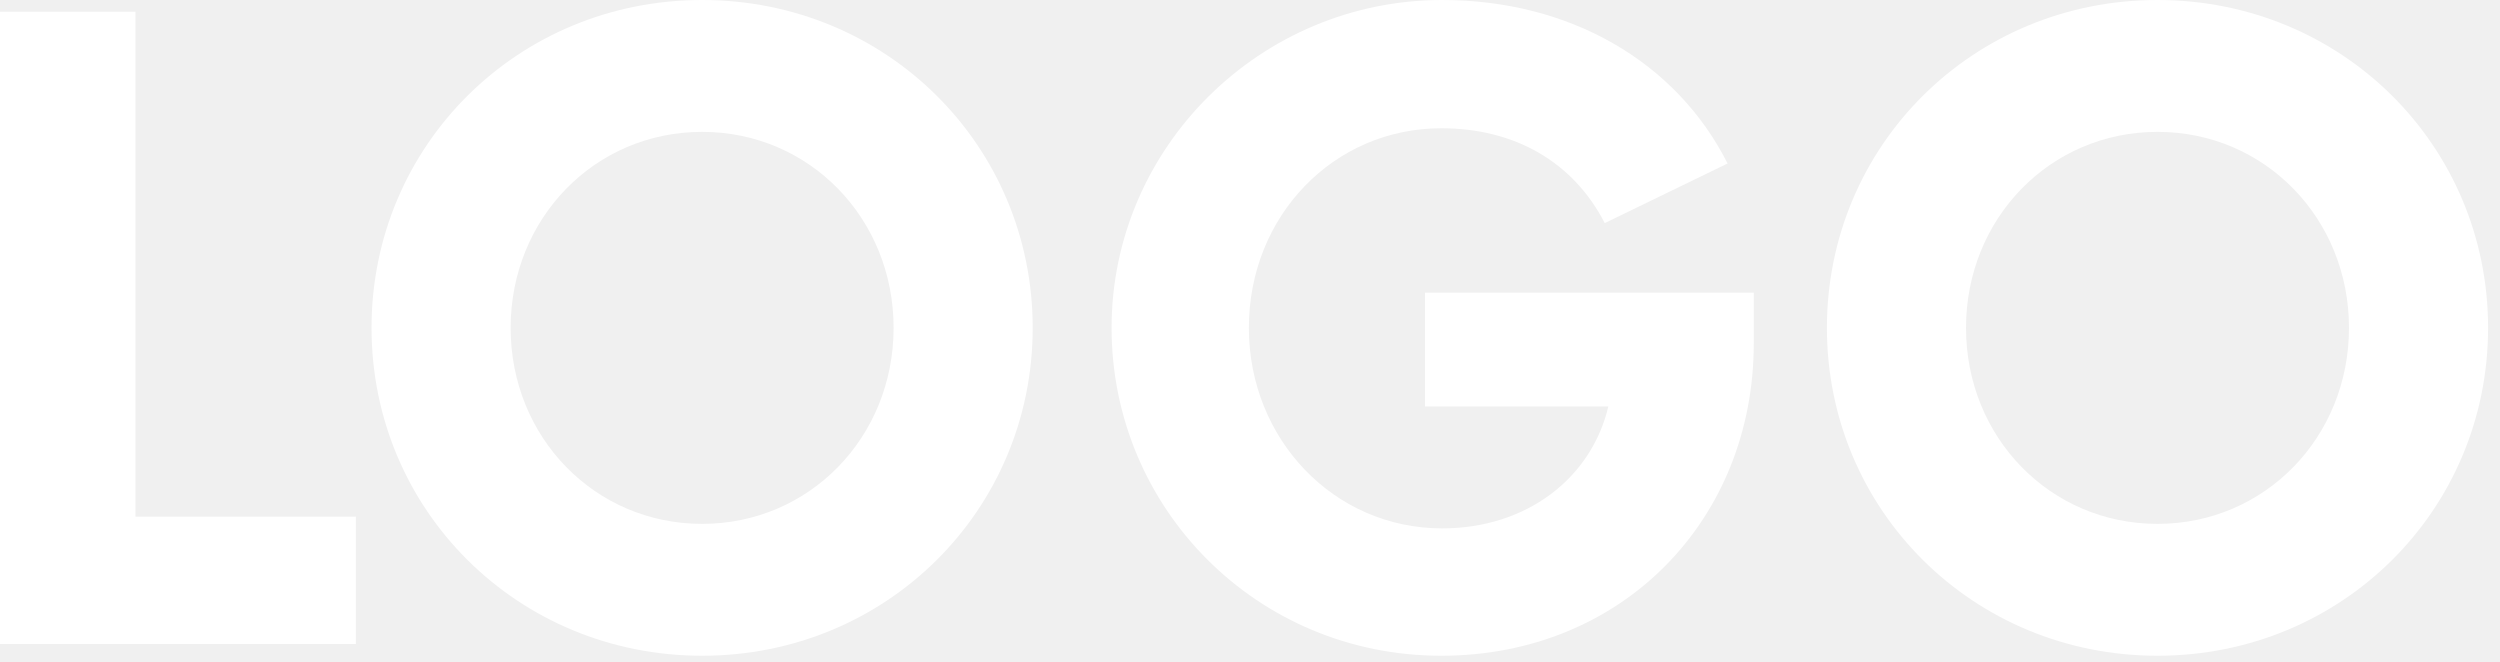
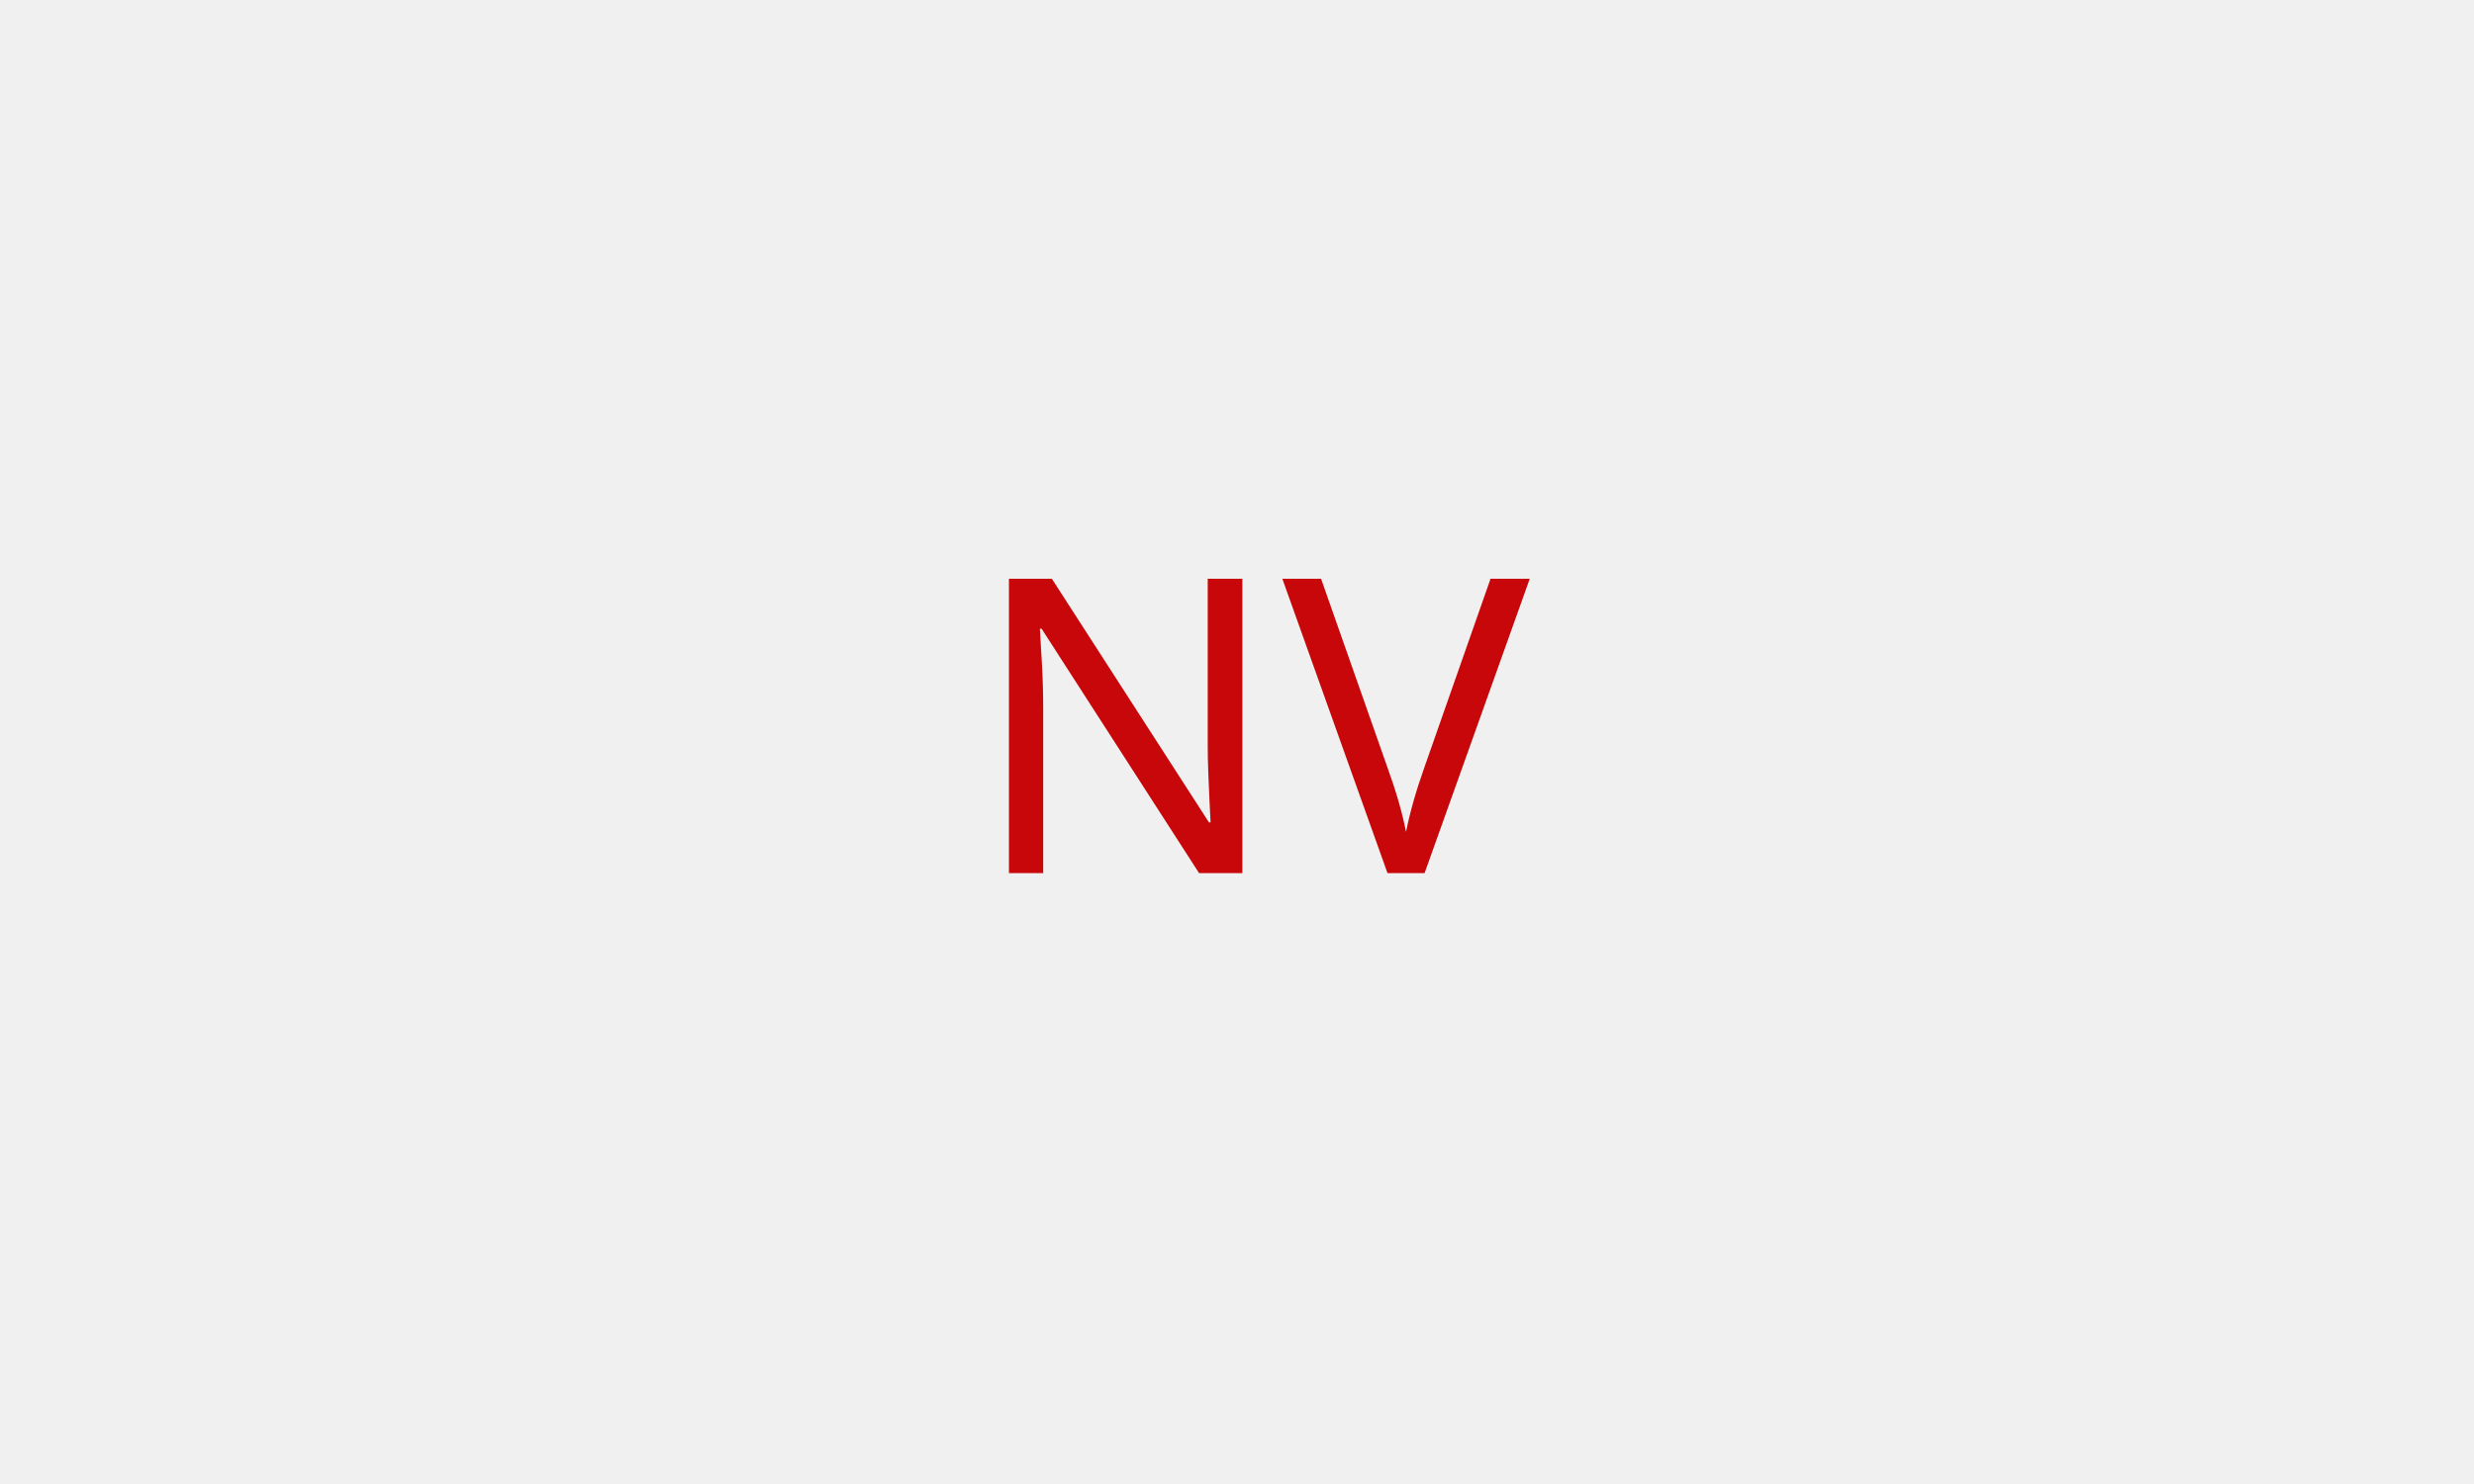
- <svg xmlns="http://www.w3.org/2000/svg" width="155" height="41" viewBox="0 0 155 41" fill="none">
-   <path d="M0 0.728V39.928H22.064V32.032H8.4V0.728H0Z" fill="white" />
-   <path d="M64.027 20.328C64.027 9.016 54.955 0 43.531 0C32.107 0 23.035 9.016 23.035 20.328C23.035 31.64 32.107 40.656 43.531 40.656C54.955 40.656 64.027 31.64 64.027 20.328ZM55.403 20.328C55.403 27.104 50.195 32.48 43.531 32.48C36.867 32.48 31.659 27.104 31.659 20.328C31.659 13.552 36.867 8.176 43.531 8.176C50.195 8.176 55.403 13.552 55.403 20.328Z" fill="white" />
-   <path d="M107.11 10.136C103.918 3.808 97.31 0 89.414 0C78.158 0 68.918 9.128 68.918 20.328C68.918 31.528 77.934 40.656 89.358 40.656C100.558 40.656 108.734 32.256 108.734 21.28V18.144H88.35V25.2H99.718C98.654 29.68 94.622 32.76 89.414 32.76C82.694 32.76 77.43 27.216 77.43 20.328C77.43 13.384 82.694 7.952 89.358 7.952C93.894 7.952 97.534 10.024 99.494 13.832L107.11 10.136Z" fill="white" />
-   <path d="M154.261 20.328C154.261 9.016 145.189 0 133.765 0C122.341 0 113.269 9.016 113.269 20.328C113.269 31.64 122.341 40.656 133.765 40.656C145.189 40.656 154.261 31.64 154.261 20.328ZM145.637 20.328C145.637 27.104 140.429 32.48 133.765 32.48C127.101 32.48 121.893 27.104 121.893 20.328C121.893 13.552 127.101 8.176 133.765 8.176C140.429 8.176 145.637 13.552 145.637 20.328Z" fill="white" />
+ <svg xmlns="http://www.w3.org/2000/svg" width="500" height="300" viewBox="0 0 500 300">
+   <defs>
+     <style>
+       .cls-1 {
+         font-size: 83.333px;
+         fill: #c70709;
+         text-anchor: middle;
+         font-family: Osake;
+       }
+     </style>
+   </defs>
+   <g id="Artboard_1" data-name="Artboard 1">
+     <text id="NV" class="cls-1" x="252.5" y="176.5">NV</text>
+   </g>
</svg>
